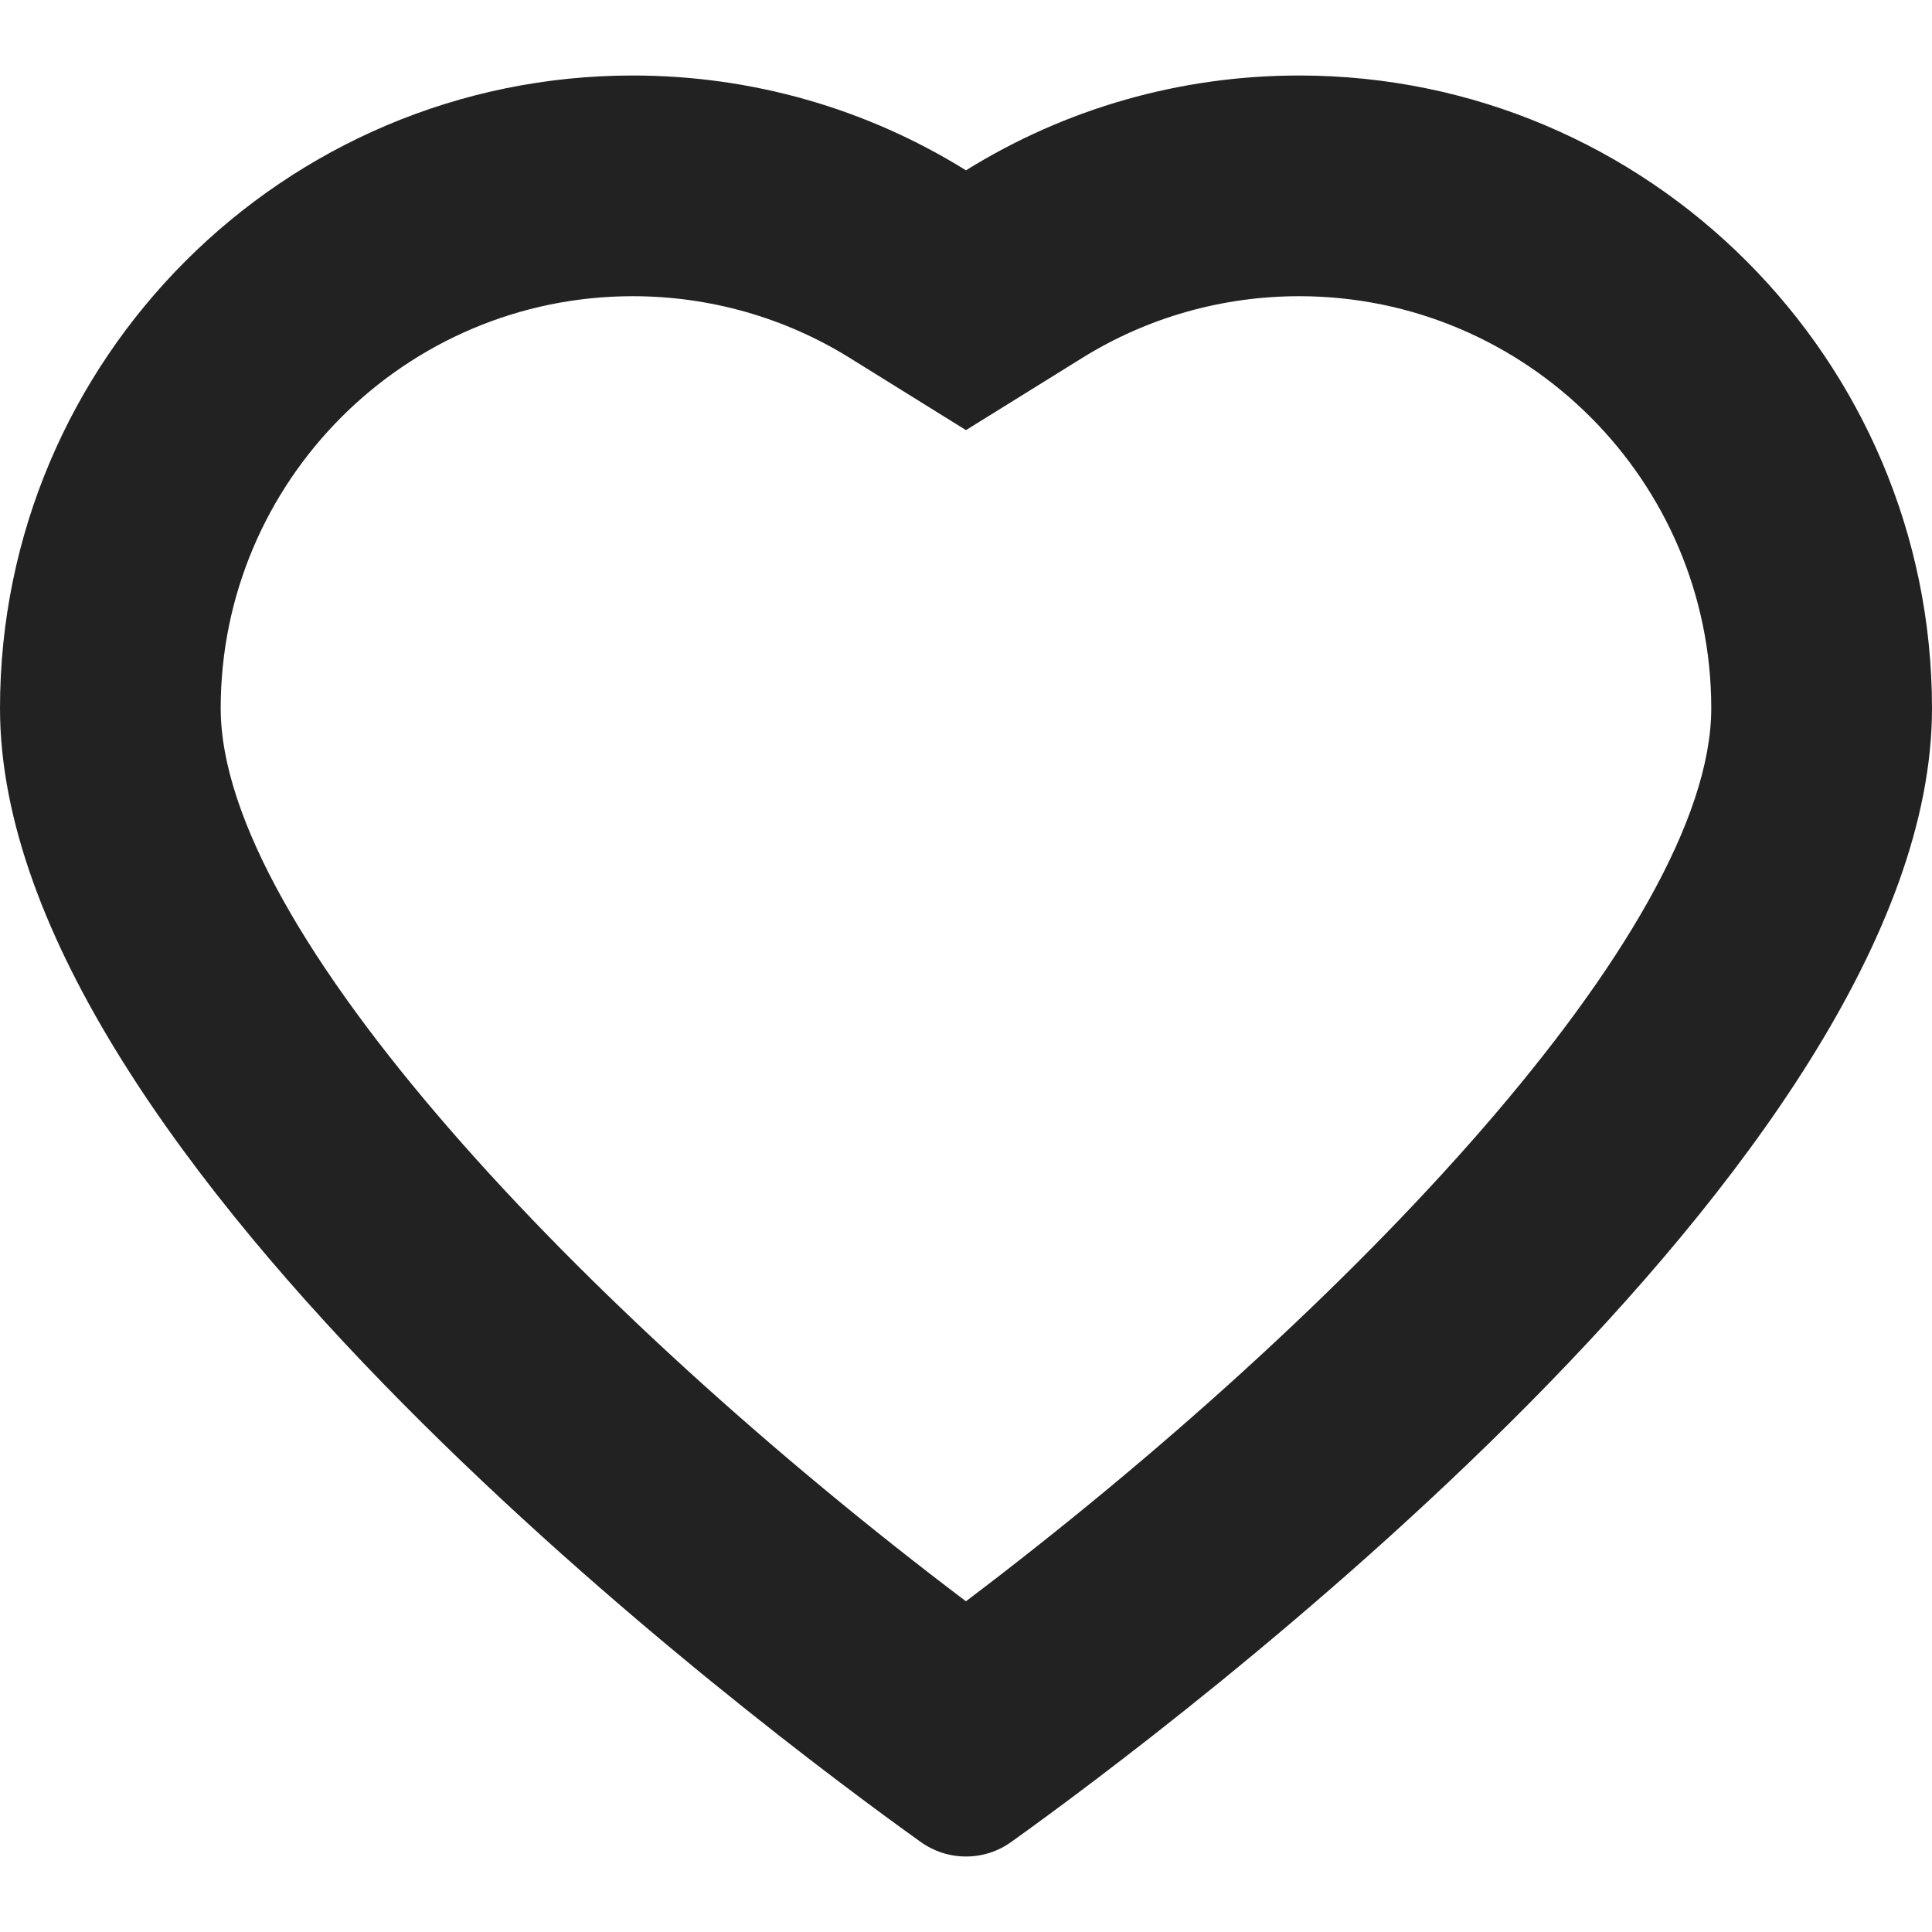
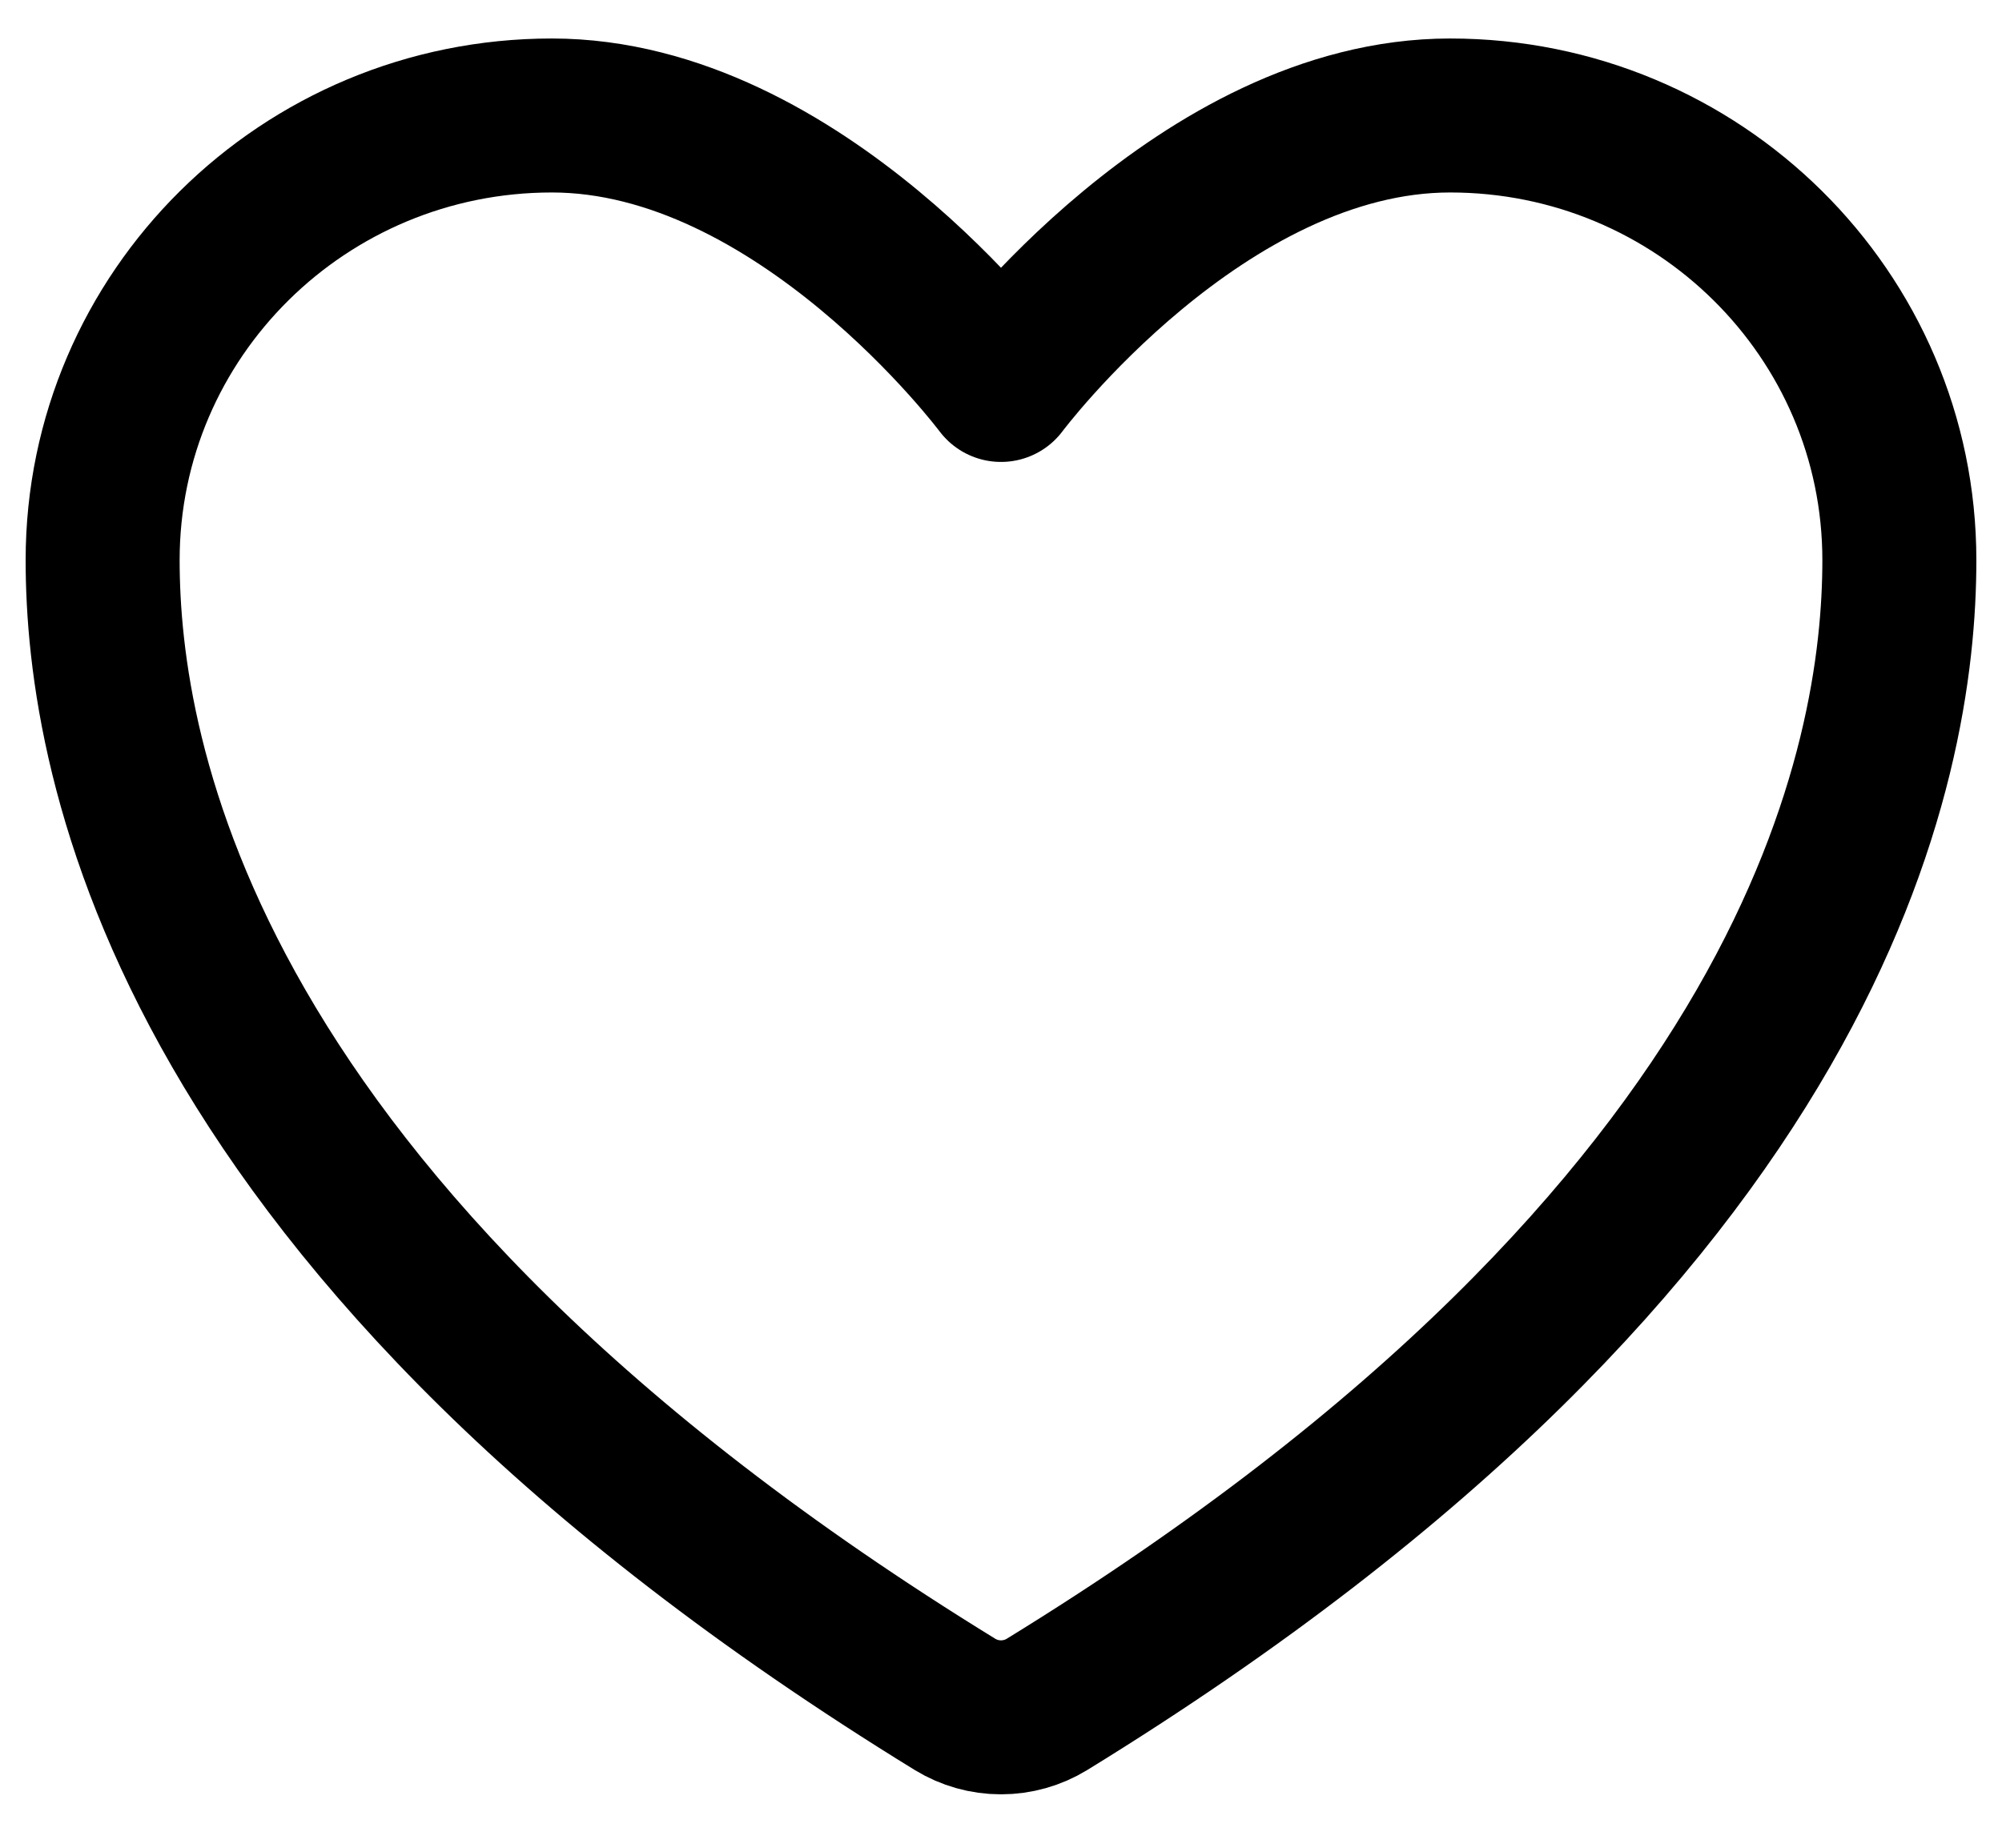
- <svg xmlns="http://www.w3.org/2000/svg" fill="#222222" version="1.1" id="Capa_1" width="21px" height="21px" viewBox="0 0 96.294 96.294" xml:space="preserve">
-   <g>
-     <path d="M64.755,14.763c11.324,0,20.537,9.214,20.537,20.538c0,11.024-18.056,30.068-37.148,44.51   C29.066,65.389,11,46.337,11,35.301c0-11.324,9.213-20.538,20.537-20.538c3.836,0,7.572,1.062,10.806,3.07l5.803,3.605l5.804-3.604   C57.184,15.825,60.919,14.763,64.755,14.763 M64.755,3.763c-5.909,0-11.625,1.63-16.609,4.726   c-4.984-3.096-10.699-4.726-16.609-4.726C14.147,3.763,0,17.91,0,35.301c0,22.539,38.227,51.024,45.892,56.507   c0.663,0.473,1.442,0.723,2.255,0.723c0.816,0,1.599-0.252,2.257-0.727c7.664-5.483,45.89-33.981,45.89-56.503   C96.292,17.911,82.145,3.763,64.755,3.763L64.755,3.763z" />
-   </g>
+ <svg xmlns="http://www.w3.org/2000/svg" width="26" height="24" viewBox="0 0 26 24" fill="none">
+   <path d="M7.167 1.5C3.946 1.5 1.333 4.085 1.333 7.275C1.333 9.85 2.354 15.961 12.403 22.138C12.583 22.248 12.789 22.306 13 22.306C13.211 22.306 13.417 22.248 13.597 22.138C23.646 15.961 24.667 9.85 24.667 7.275C24.667 4.085 22.055 1.5 18.833 1.5C15.612 1.5 13 5 13 5C13 5 10.388 1.5 7.167 1.5Z" stroke="black" stroke-width="2" stroke-linecap="round" stroke-linejoin="round" />
</svg>
